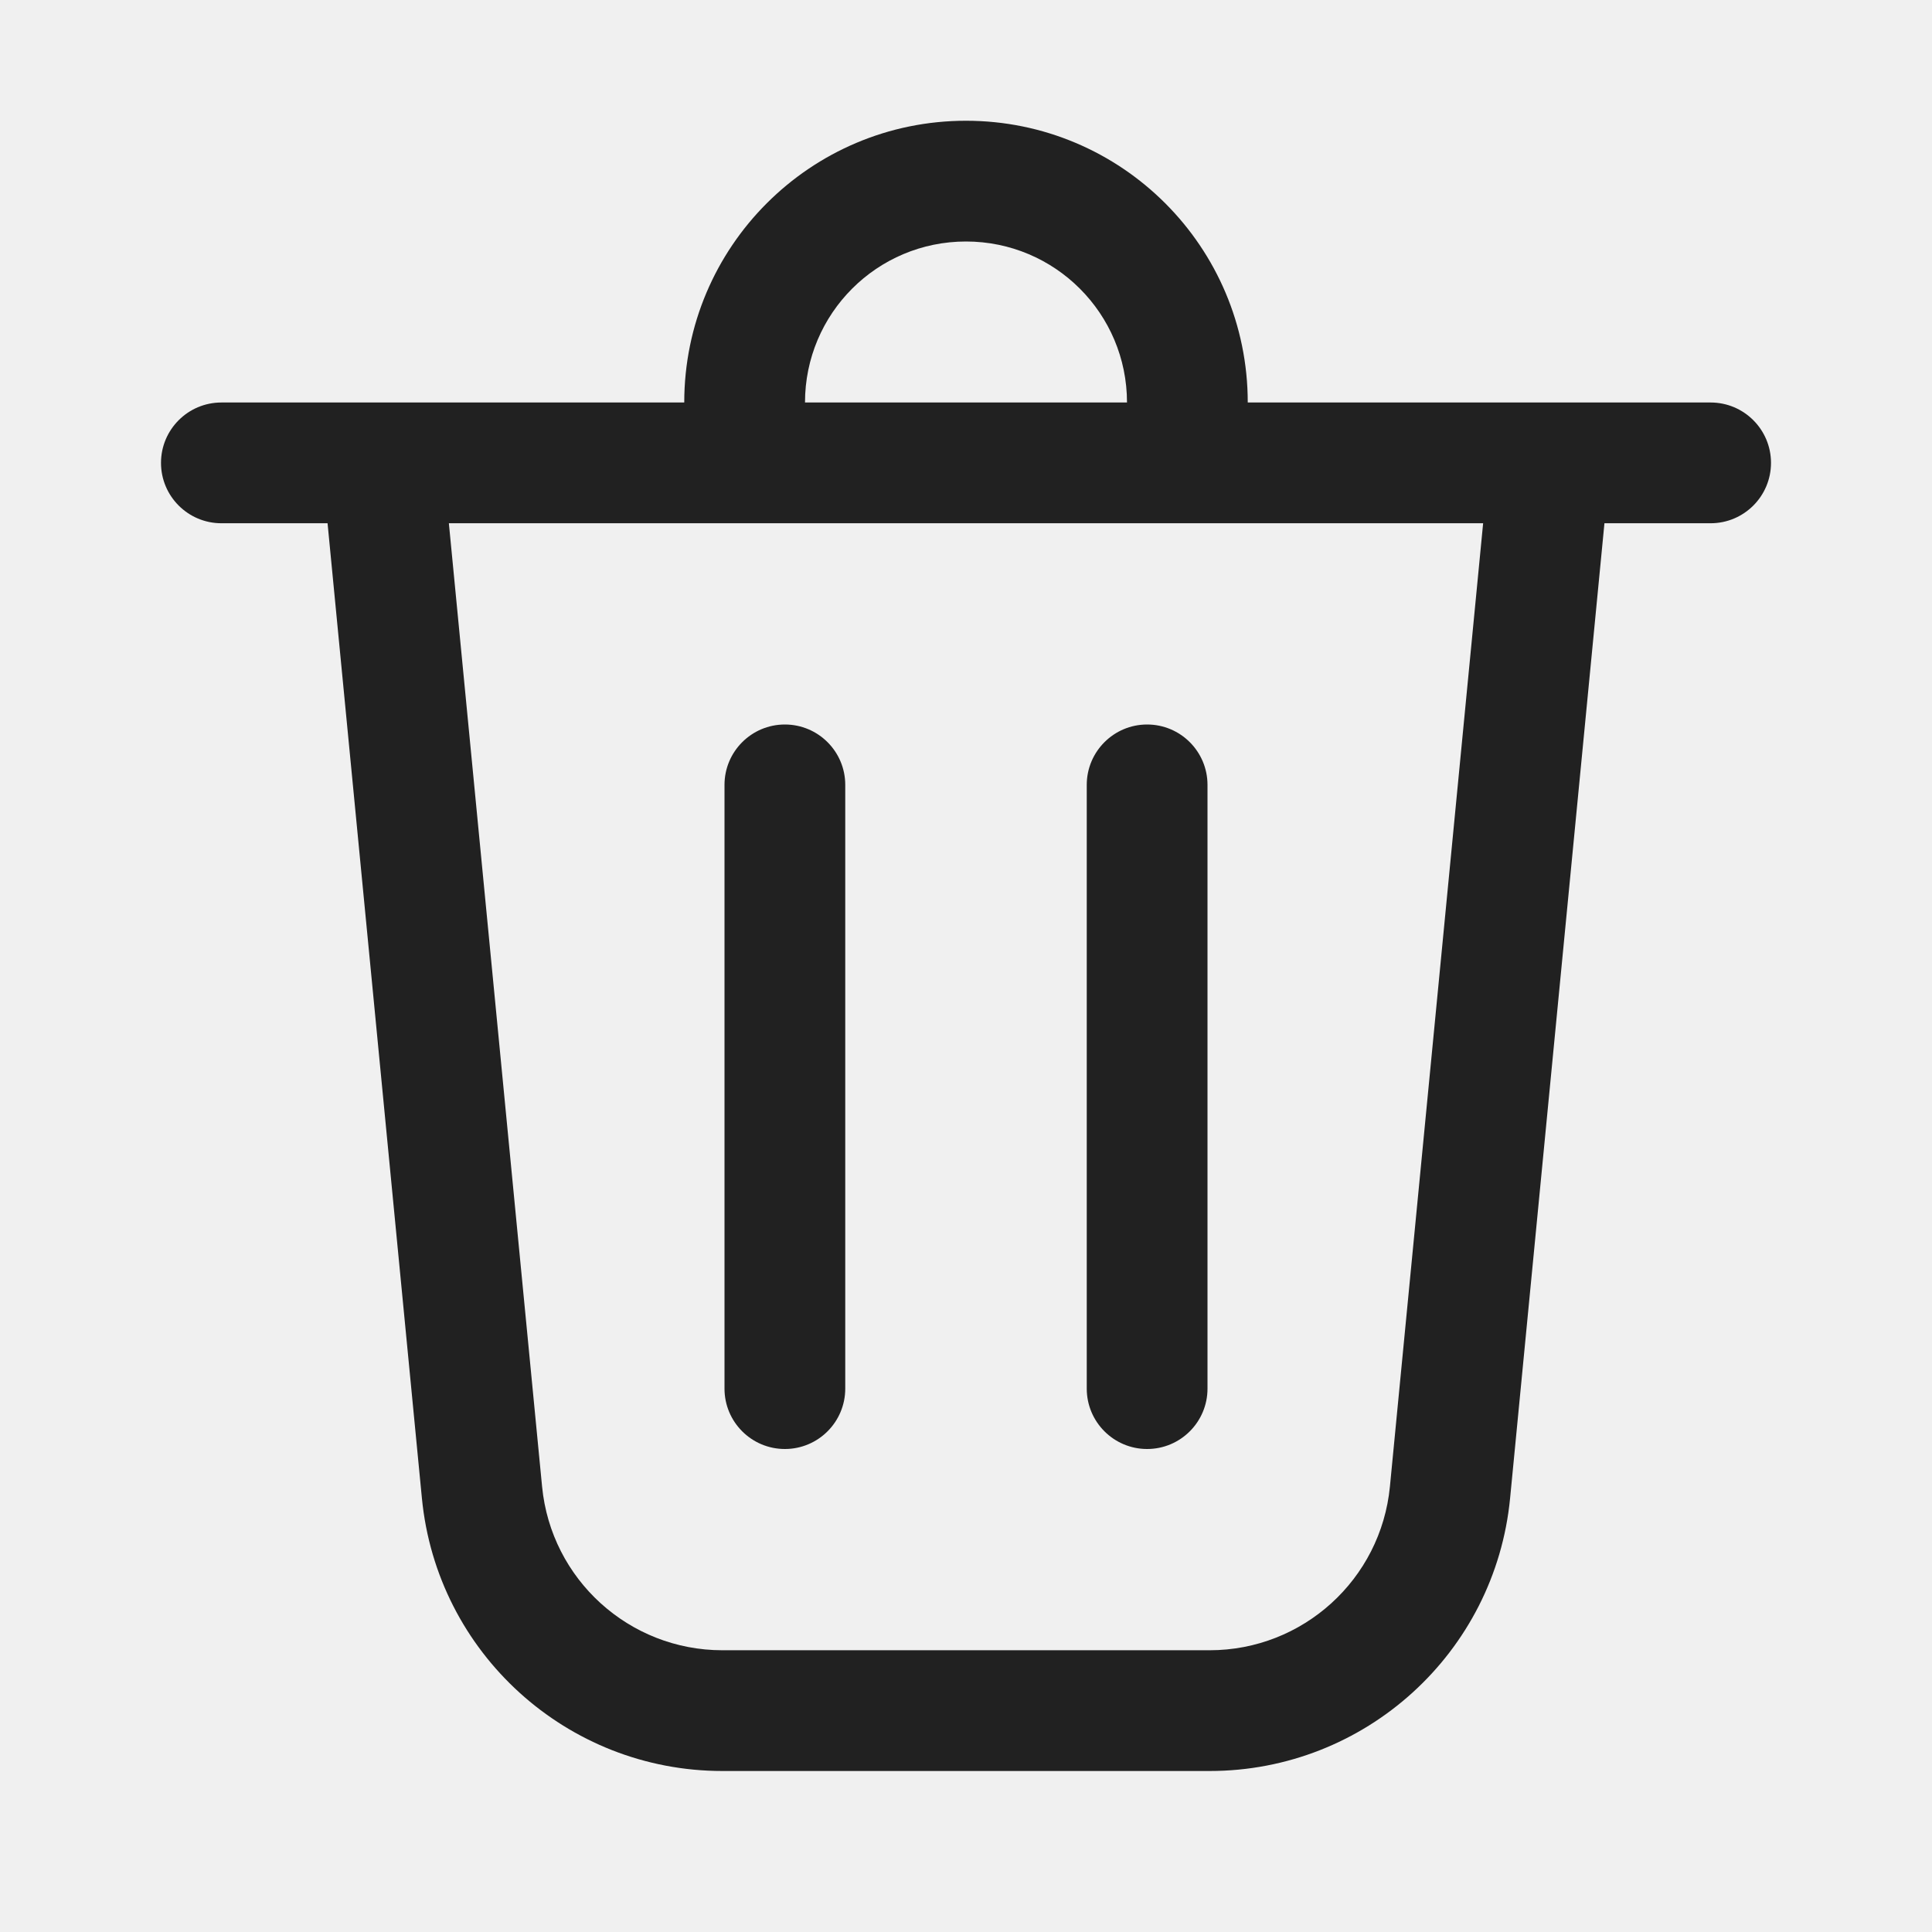
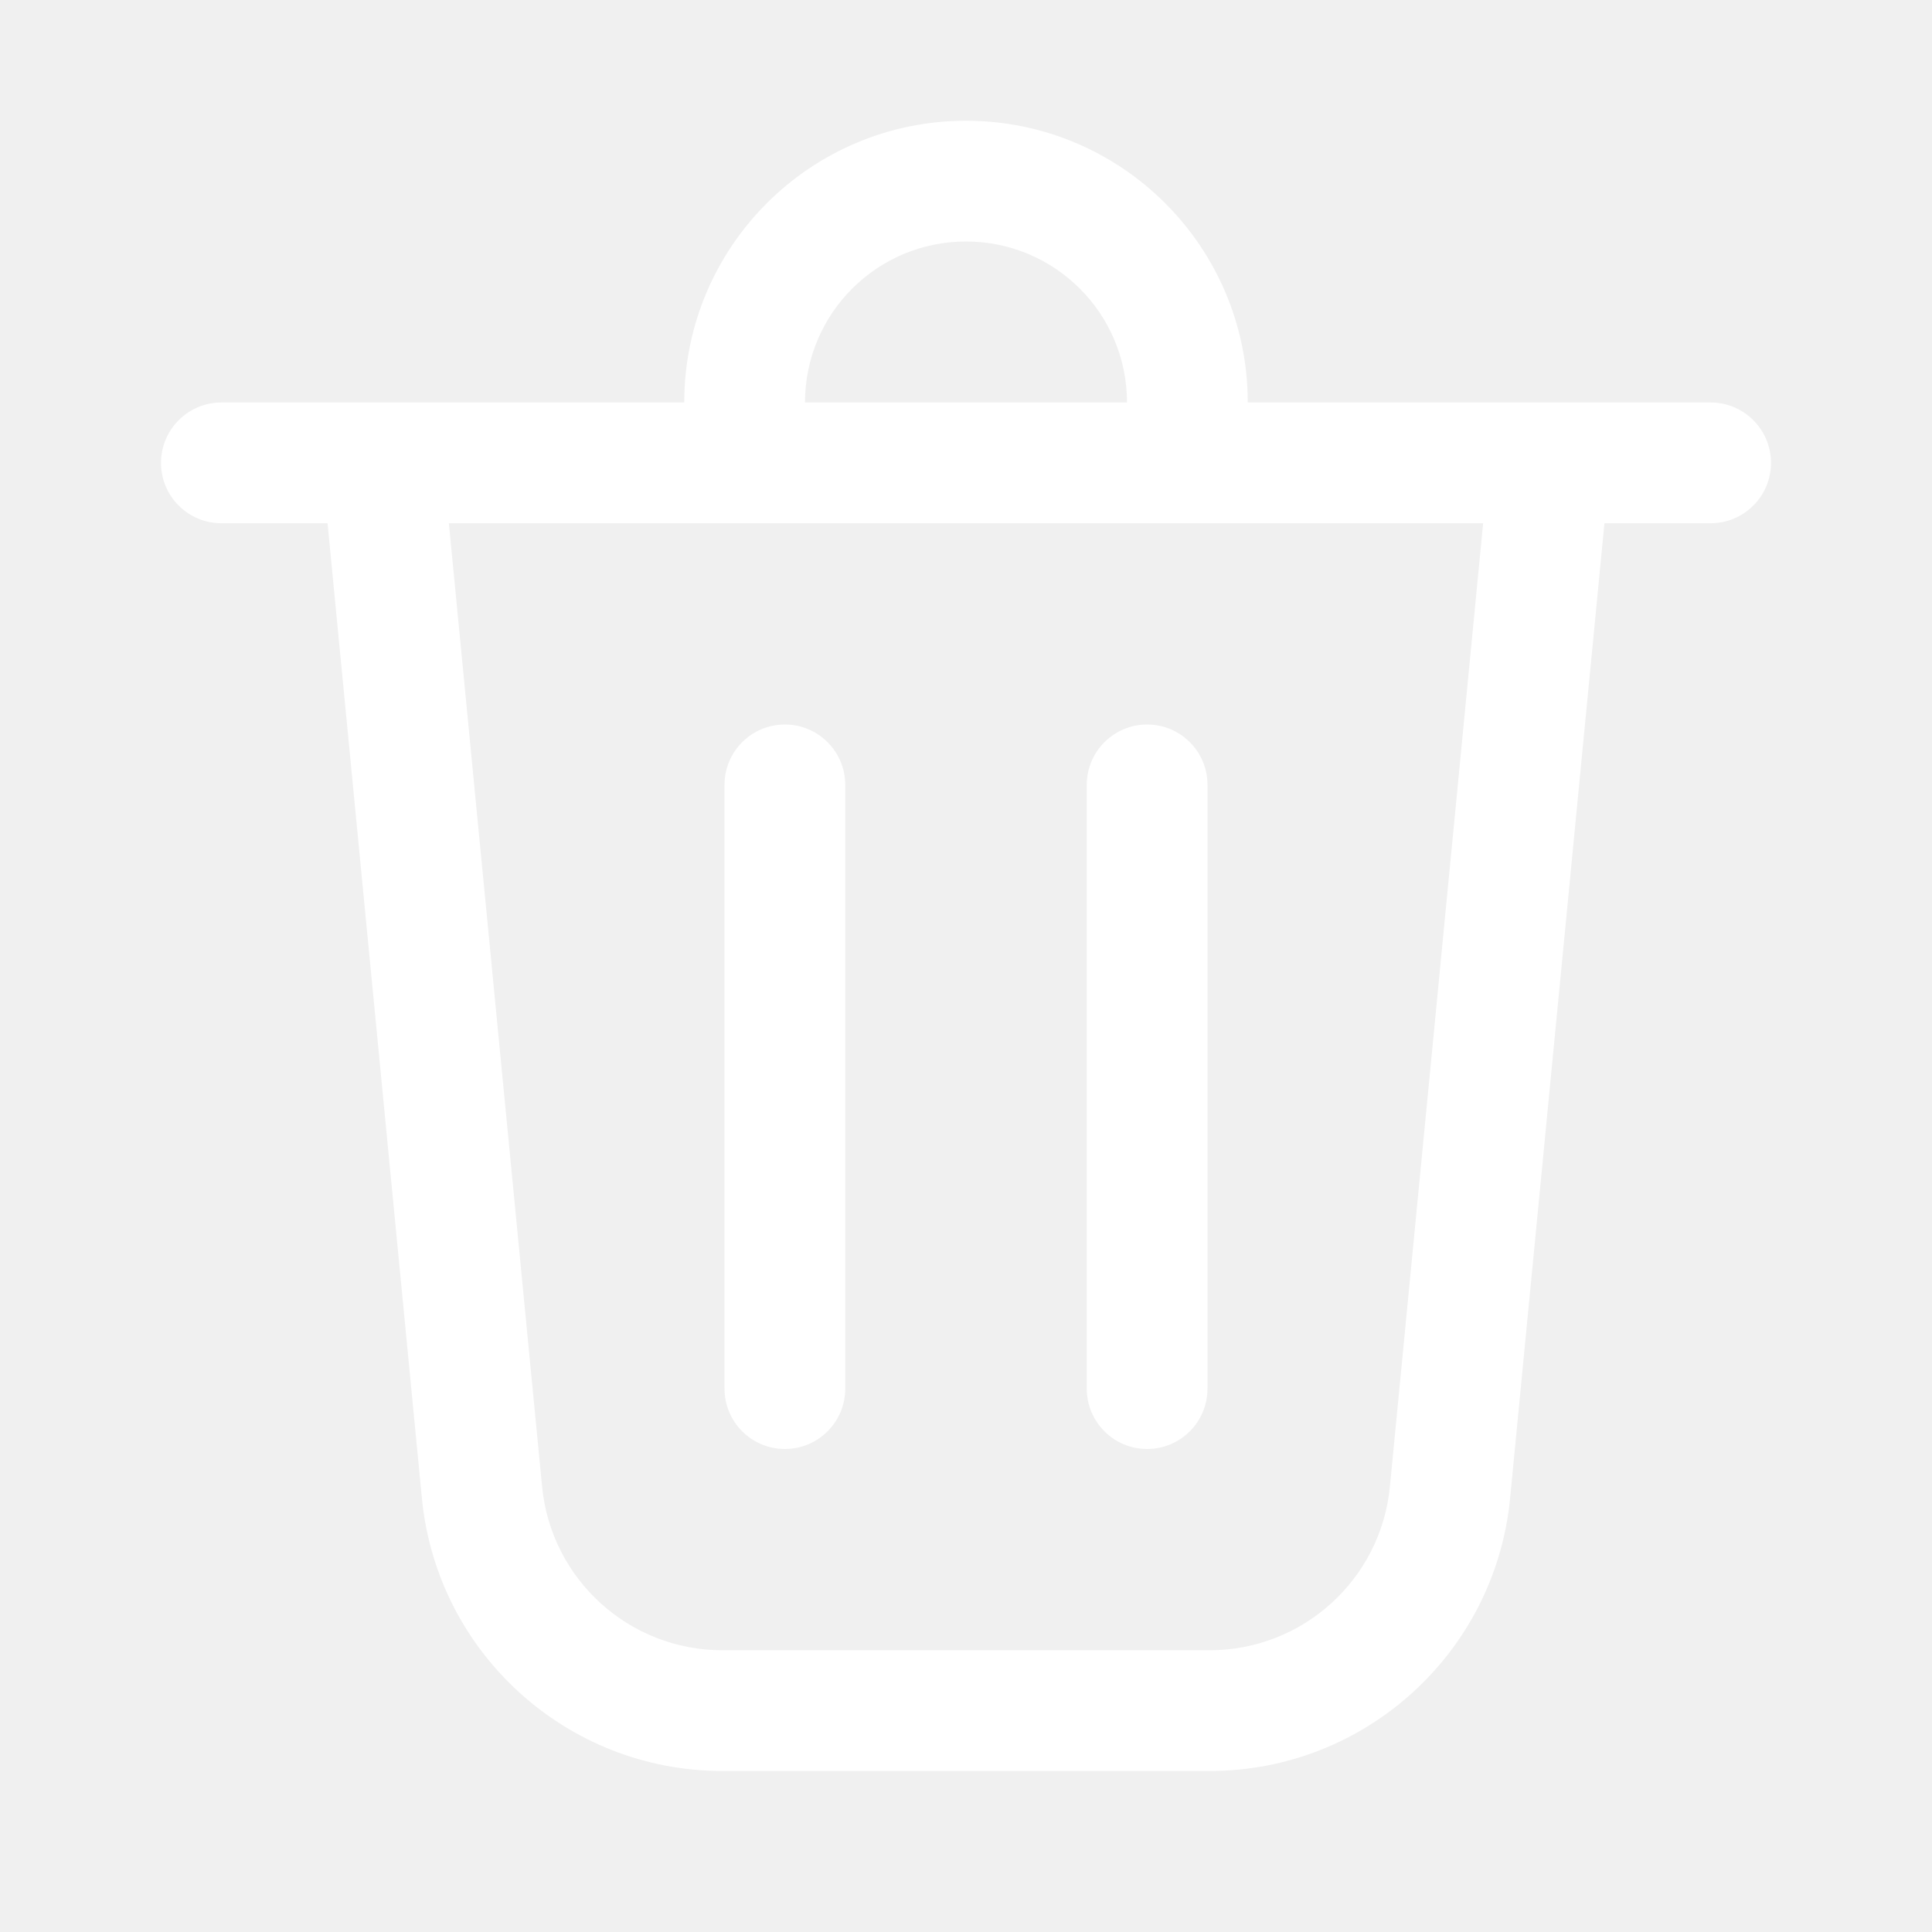
<svg xmlns="http://www.w3.org/2000/svg" width="24" height="24" viewBox="0 0 24 24" fill="none">
-   <path d="M10 5H14C14 3.895 13.105 3 12 3C10.895 3 10 3.895 10 5ZM8.5 5C8.5 3.067 10.067 1.5 12 1.5C13.933 1.5 15.5 3.067 15.5 5H21.25C21.664 5 22 5.336 22 5.75C22 6.164 21.664 6.5 21.25 6.5H19.931L18.759 18.611C18.573 20.533 16.957 22 15.026 22H8.974C7.043 22 5.427 20.533 5.241 18.611L4.069 6.5H2.75C2.336 6.5 2 6.164 2 5.75C2 5.336 2.336 5 2.75 5H8.5ZM10.5 9.75C10.5 9.336 10.164 9 9.75 9C9.336 9 9 9.336 9 9.75V17.25C9 17.664 9.336 18 9.75 18C10.164 18 10.5 17.664 10.5 17.25V9.75ZM14.25 9C14.664 9 15 9.336 15 9.75V17.25C15 17.664 14.664 18 14.25 18C13.836 18 13.5 17.664 13.5 17.25V9.75C13.5 9.336 13.836 9 14.25 9ZM6.734 18.467C6.846 19.62 7.815 20.5 8.974 20.5H15.026C16.185 20.5 17.154 19.62 17.266 18.467L18.424 6.5H5.576L6.734 18.467Z" fill="#212121" />
+   <path d="M10 5H14C14 3.895 13.105 3 12 3C10.895 3 10 3.895 10 5ZM8.5 5C8.5 3.067 10.067 1.5 12 1.5C13.933 1.5 15.5 3.067 15.5 5H21.25C21.664 5 22 5.336 22 5.75C22 6.164 21.664 6.5 21.25 6.5H19.931L18.759 18.611C18.573 20.533 16.957 22 15.026 22H8.974C7.043 22 5.427 20.533 5.241 18.611L4.069 6.5H2.75C2.336 6.5 2 6.164 2 5.75C2 5.336 2.336 5 2.75 5H8.5ZM10.5 9.75C10.5 9.336 10.164 9 9.75 9C9.336 9 9 9.336 9 9.75V17.25C9 17.664 9.336 18 9.75 18C10.164 18 10.5 17.664 10.5 17.25V9.75ZM14.25 9C14.664 9 15 9.336 15 9.75V17.25C15 17.664 14.664 18 14.25 18C13.836 18 13.5 17.664 13.5 17.25V9.75C13.5 9.336 13.836 9 14.25 9ZM6.734 18.467C6.846 19.62 7.815 20.5 8.974 20.5H15.026C16.185 20.5 17.154 19.62 17.266 18.467L18.424 6.5H5.576L6.734 18.467Z" fill="#ffffff" />
</svg>
